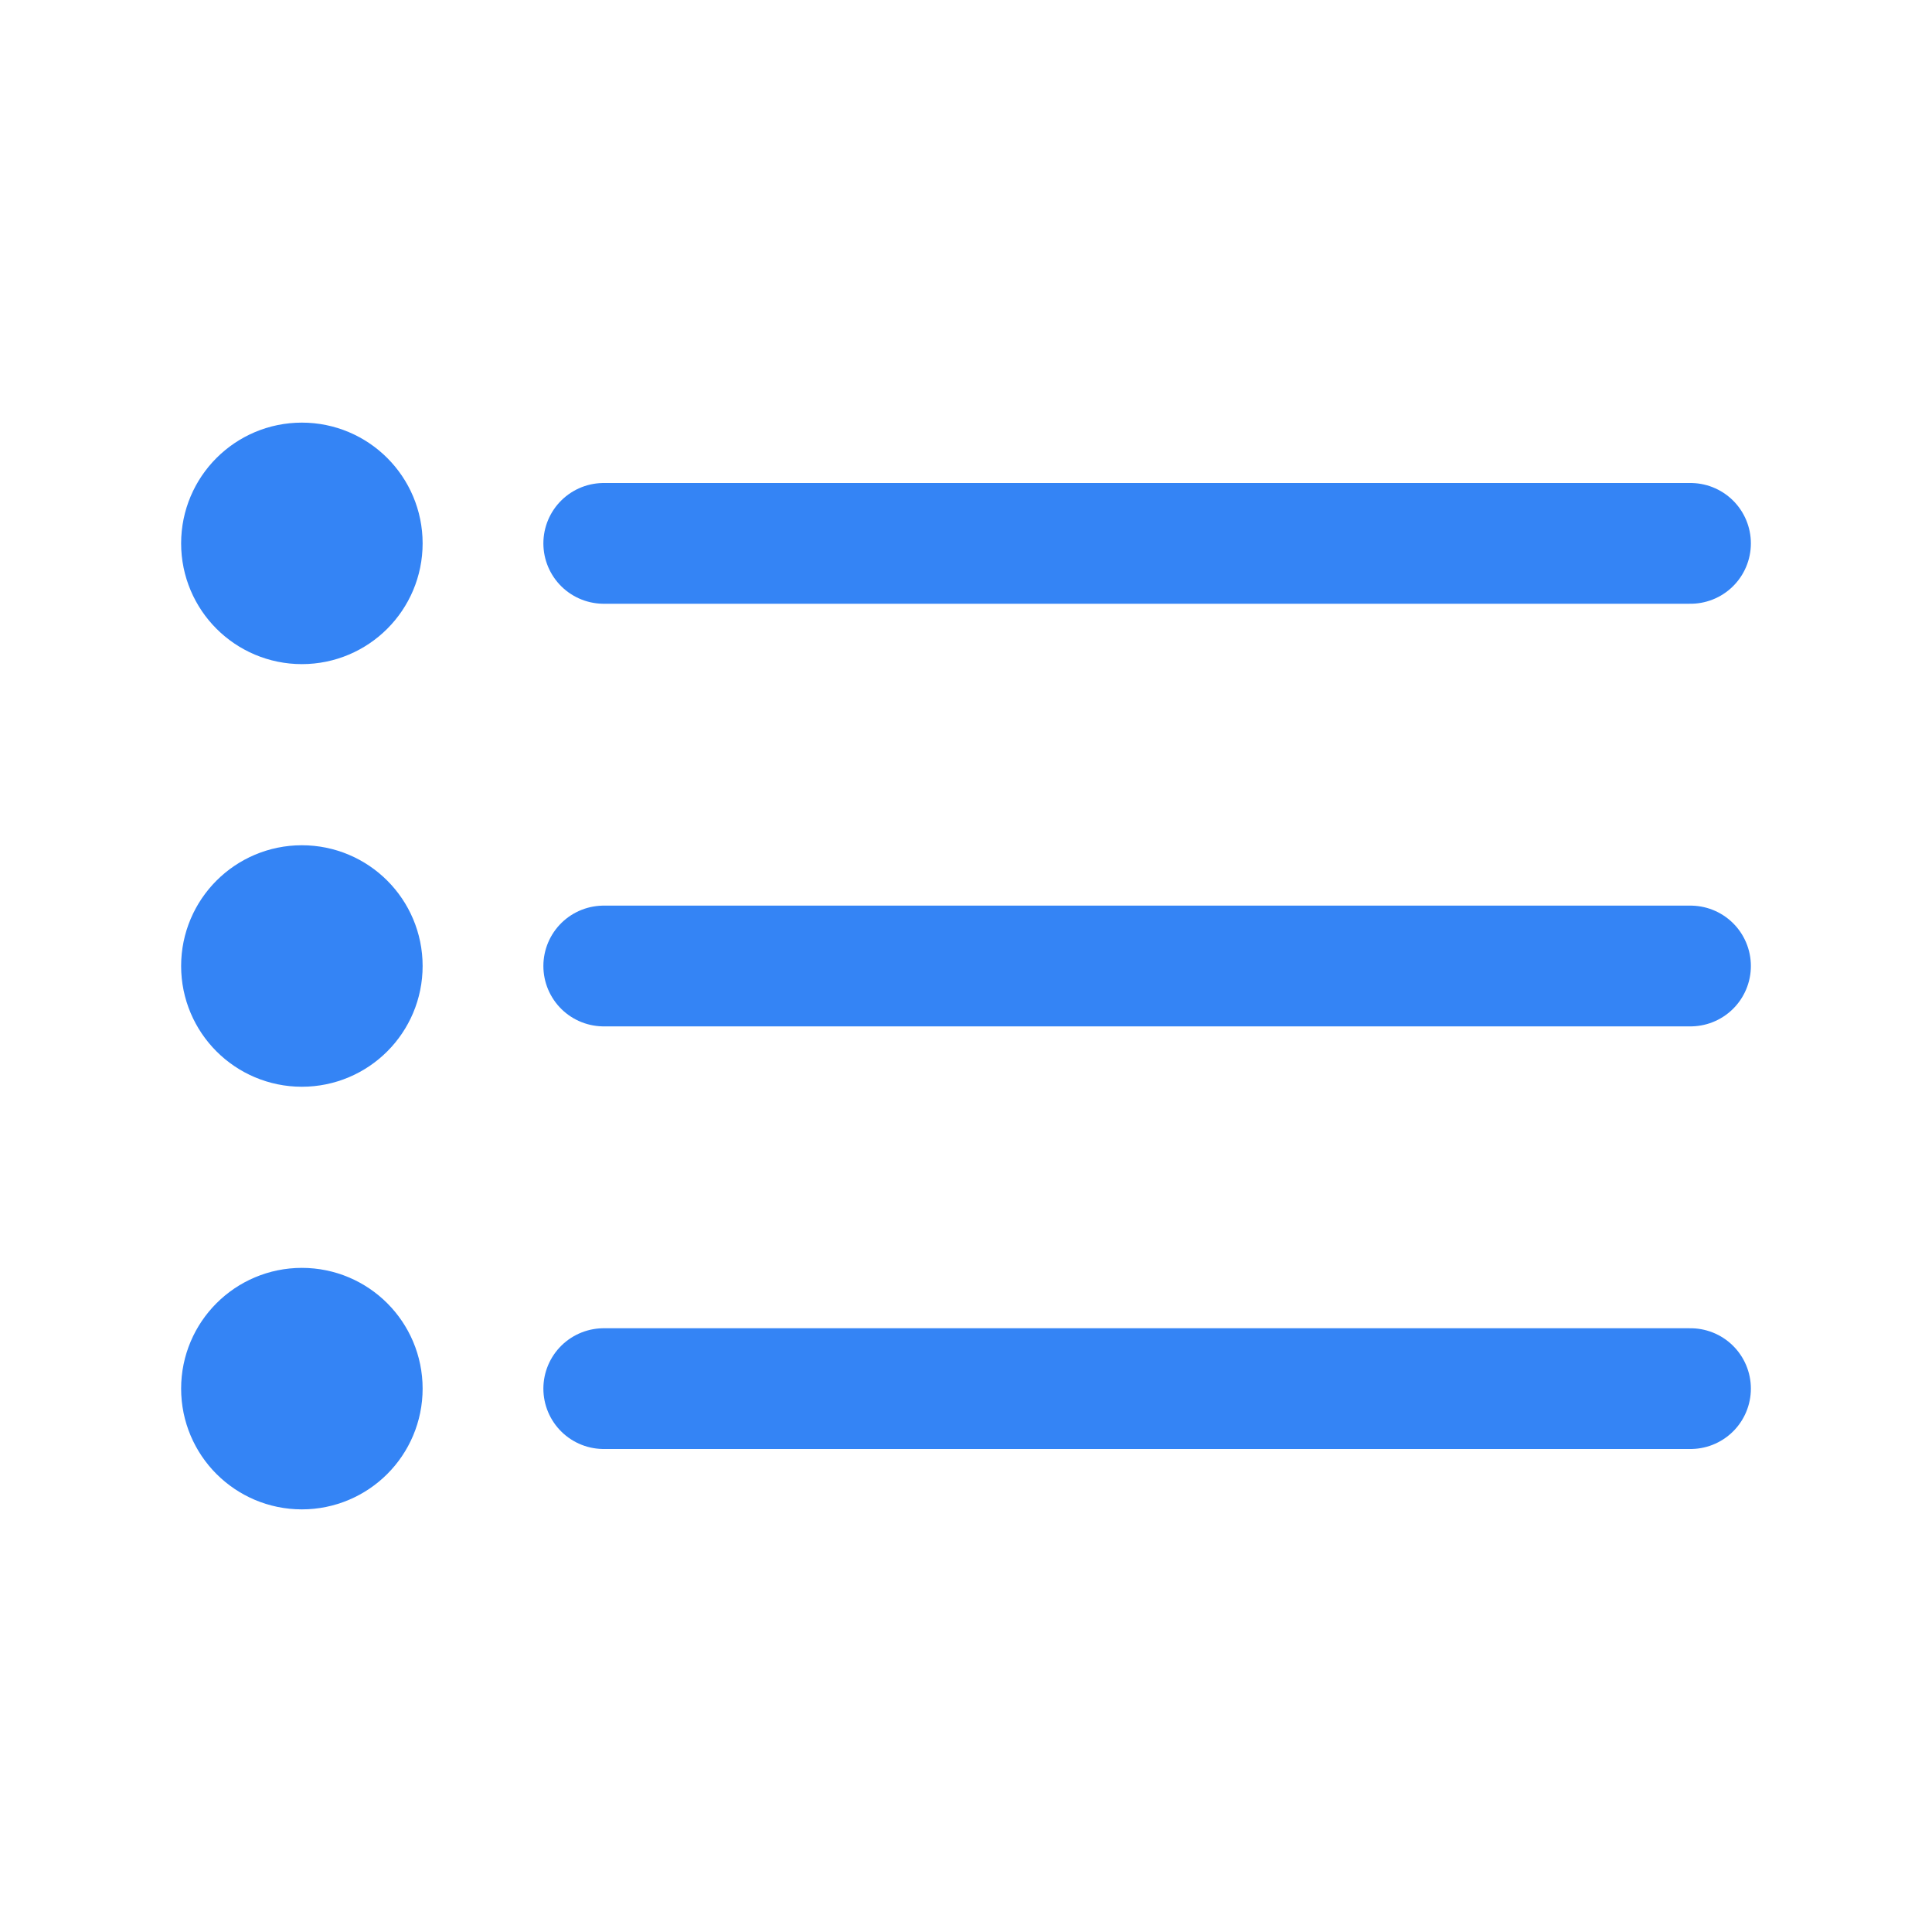
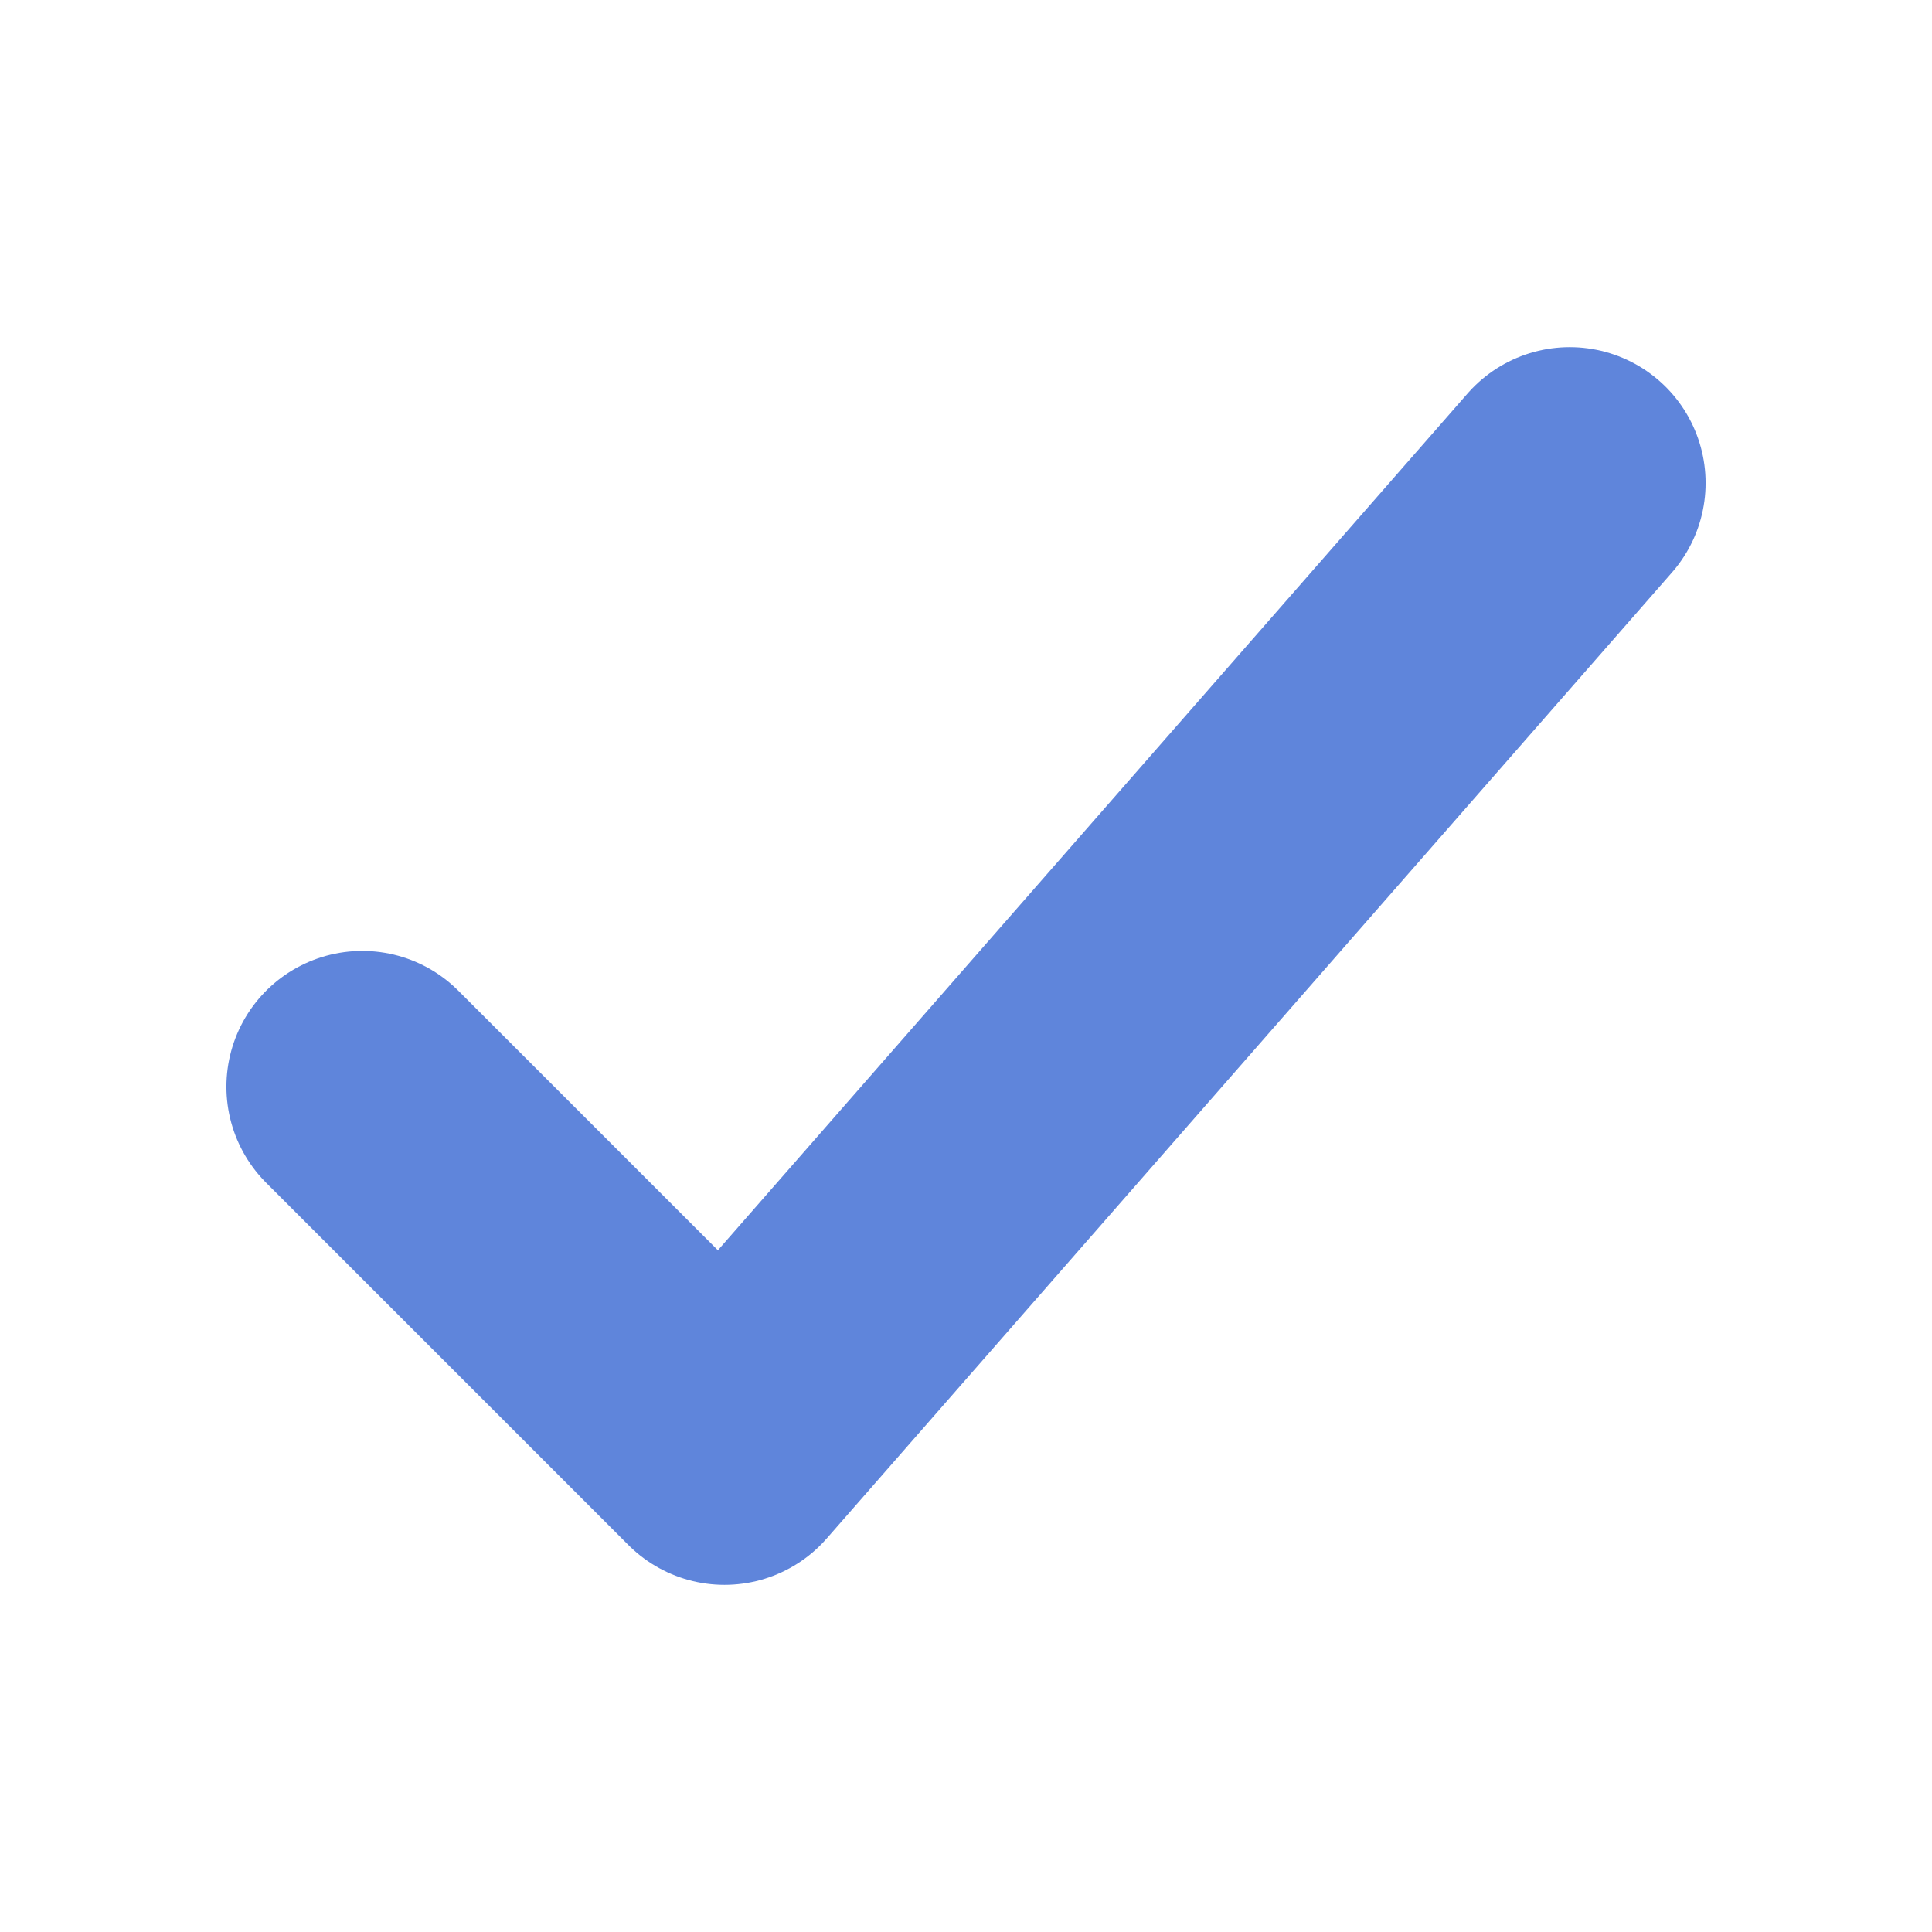
<svg xmlns="http://www.w3.org/2000/svg" class="ionicon" viewBox="0 0 512 512">
-   <path fill="none" stroke="#3484F5" stroke-linecap="round" stroke-linejoin="round" stroke-width="32" d="M160 144h288M160 256h288M160 368h288" />
-   <circle cx="80" cy="144" r="16" fill="none" stroke="#3484F5" stroke-linecap="round" stroke-linejoin="round" stroke-width="32" />
-   <circle cx="80" cy="256" r="16" fill="none" stroke="#3484F5" stroke-linecap="round" stroke-linejoin="round" stroke-width="32" />
-   <circle cx="80" cy="368" r="16" fill="none" stroke="#3484F5" stroke-linecap="round" stroke-linejoin="round" stroke-width="32" />
+   <path fill="none" stroke="#5F85DB" stroke-linecap="round" stroke-linejoin="round" stroke-width="72" d="M416 128L192 384l-96-96" />
</svg>
